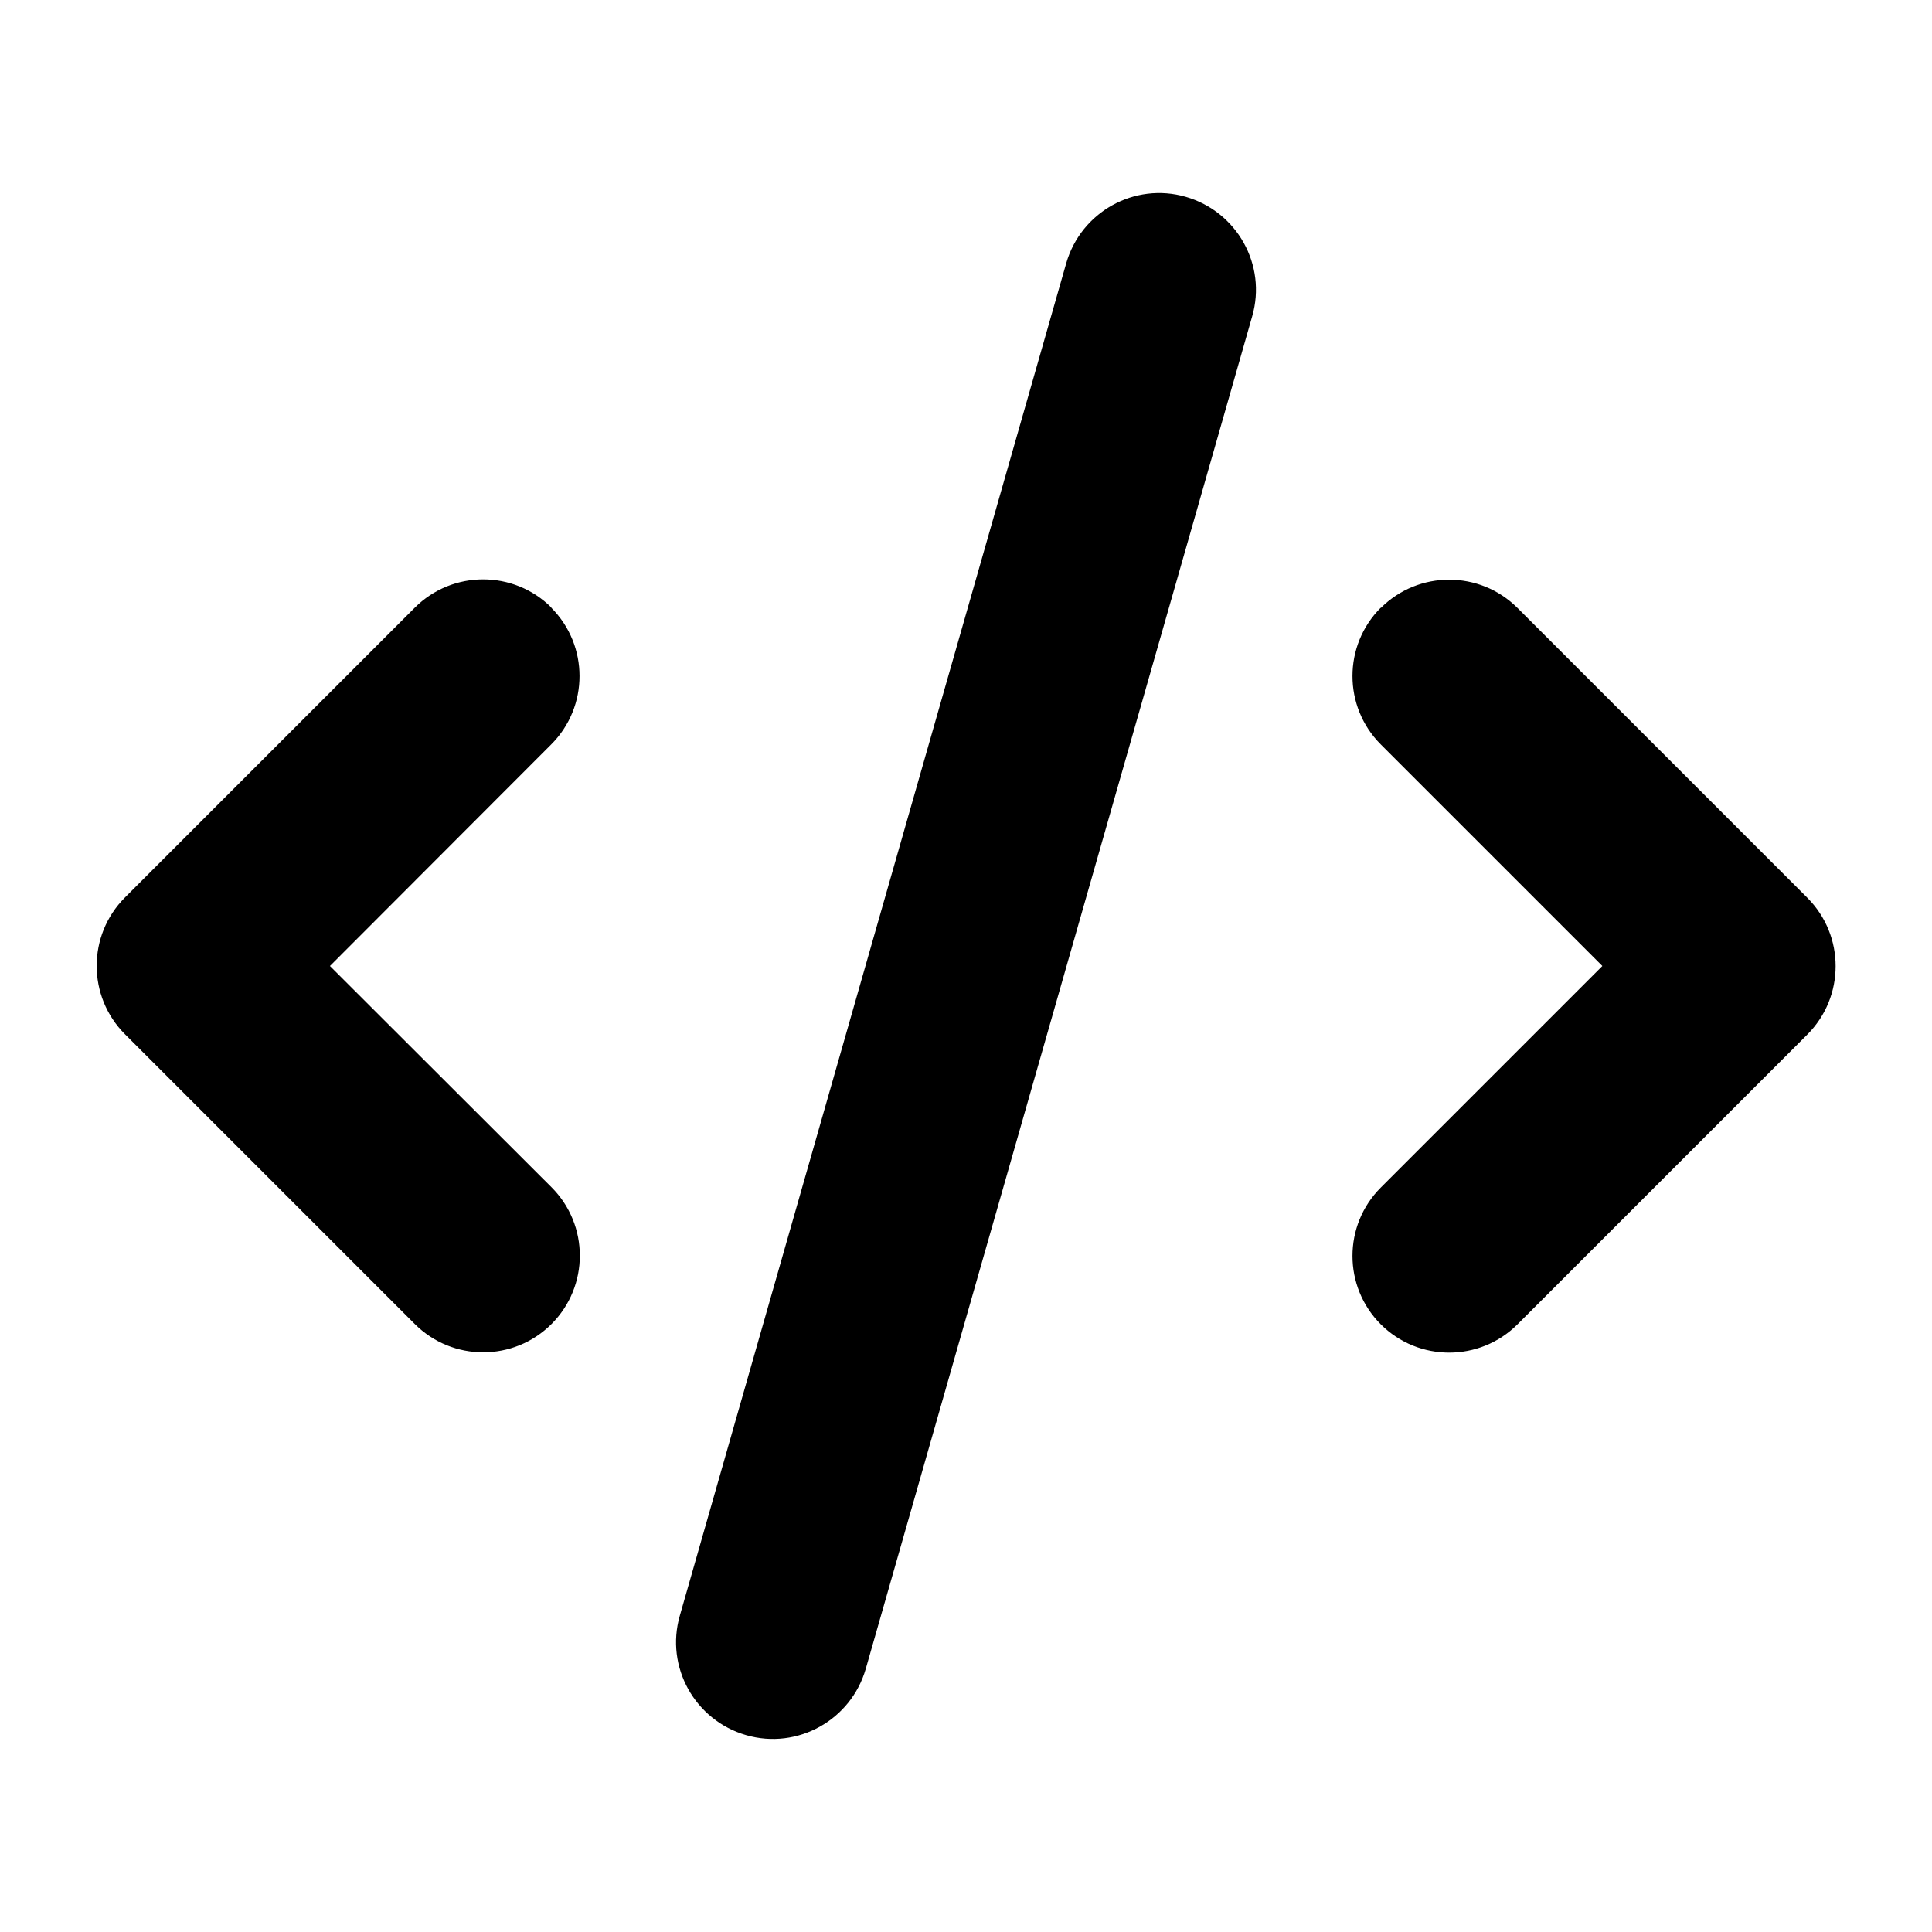
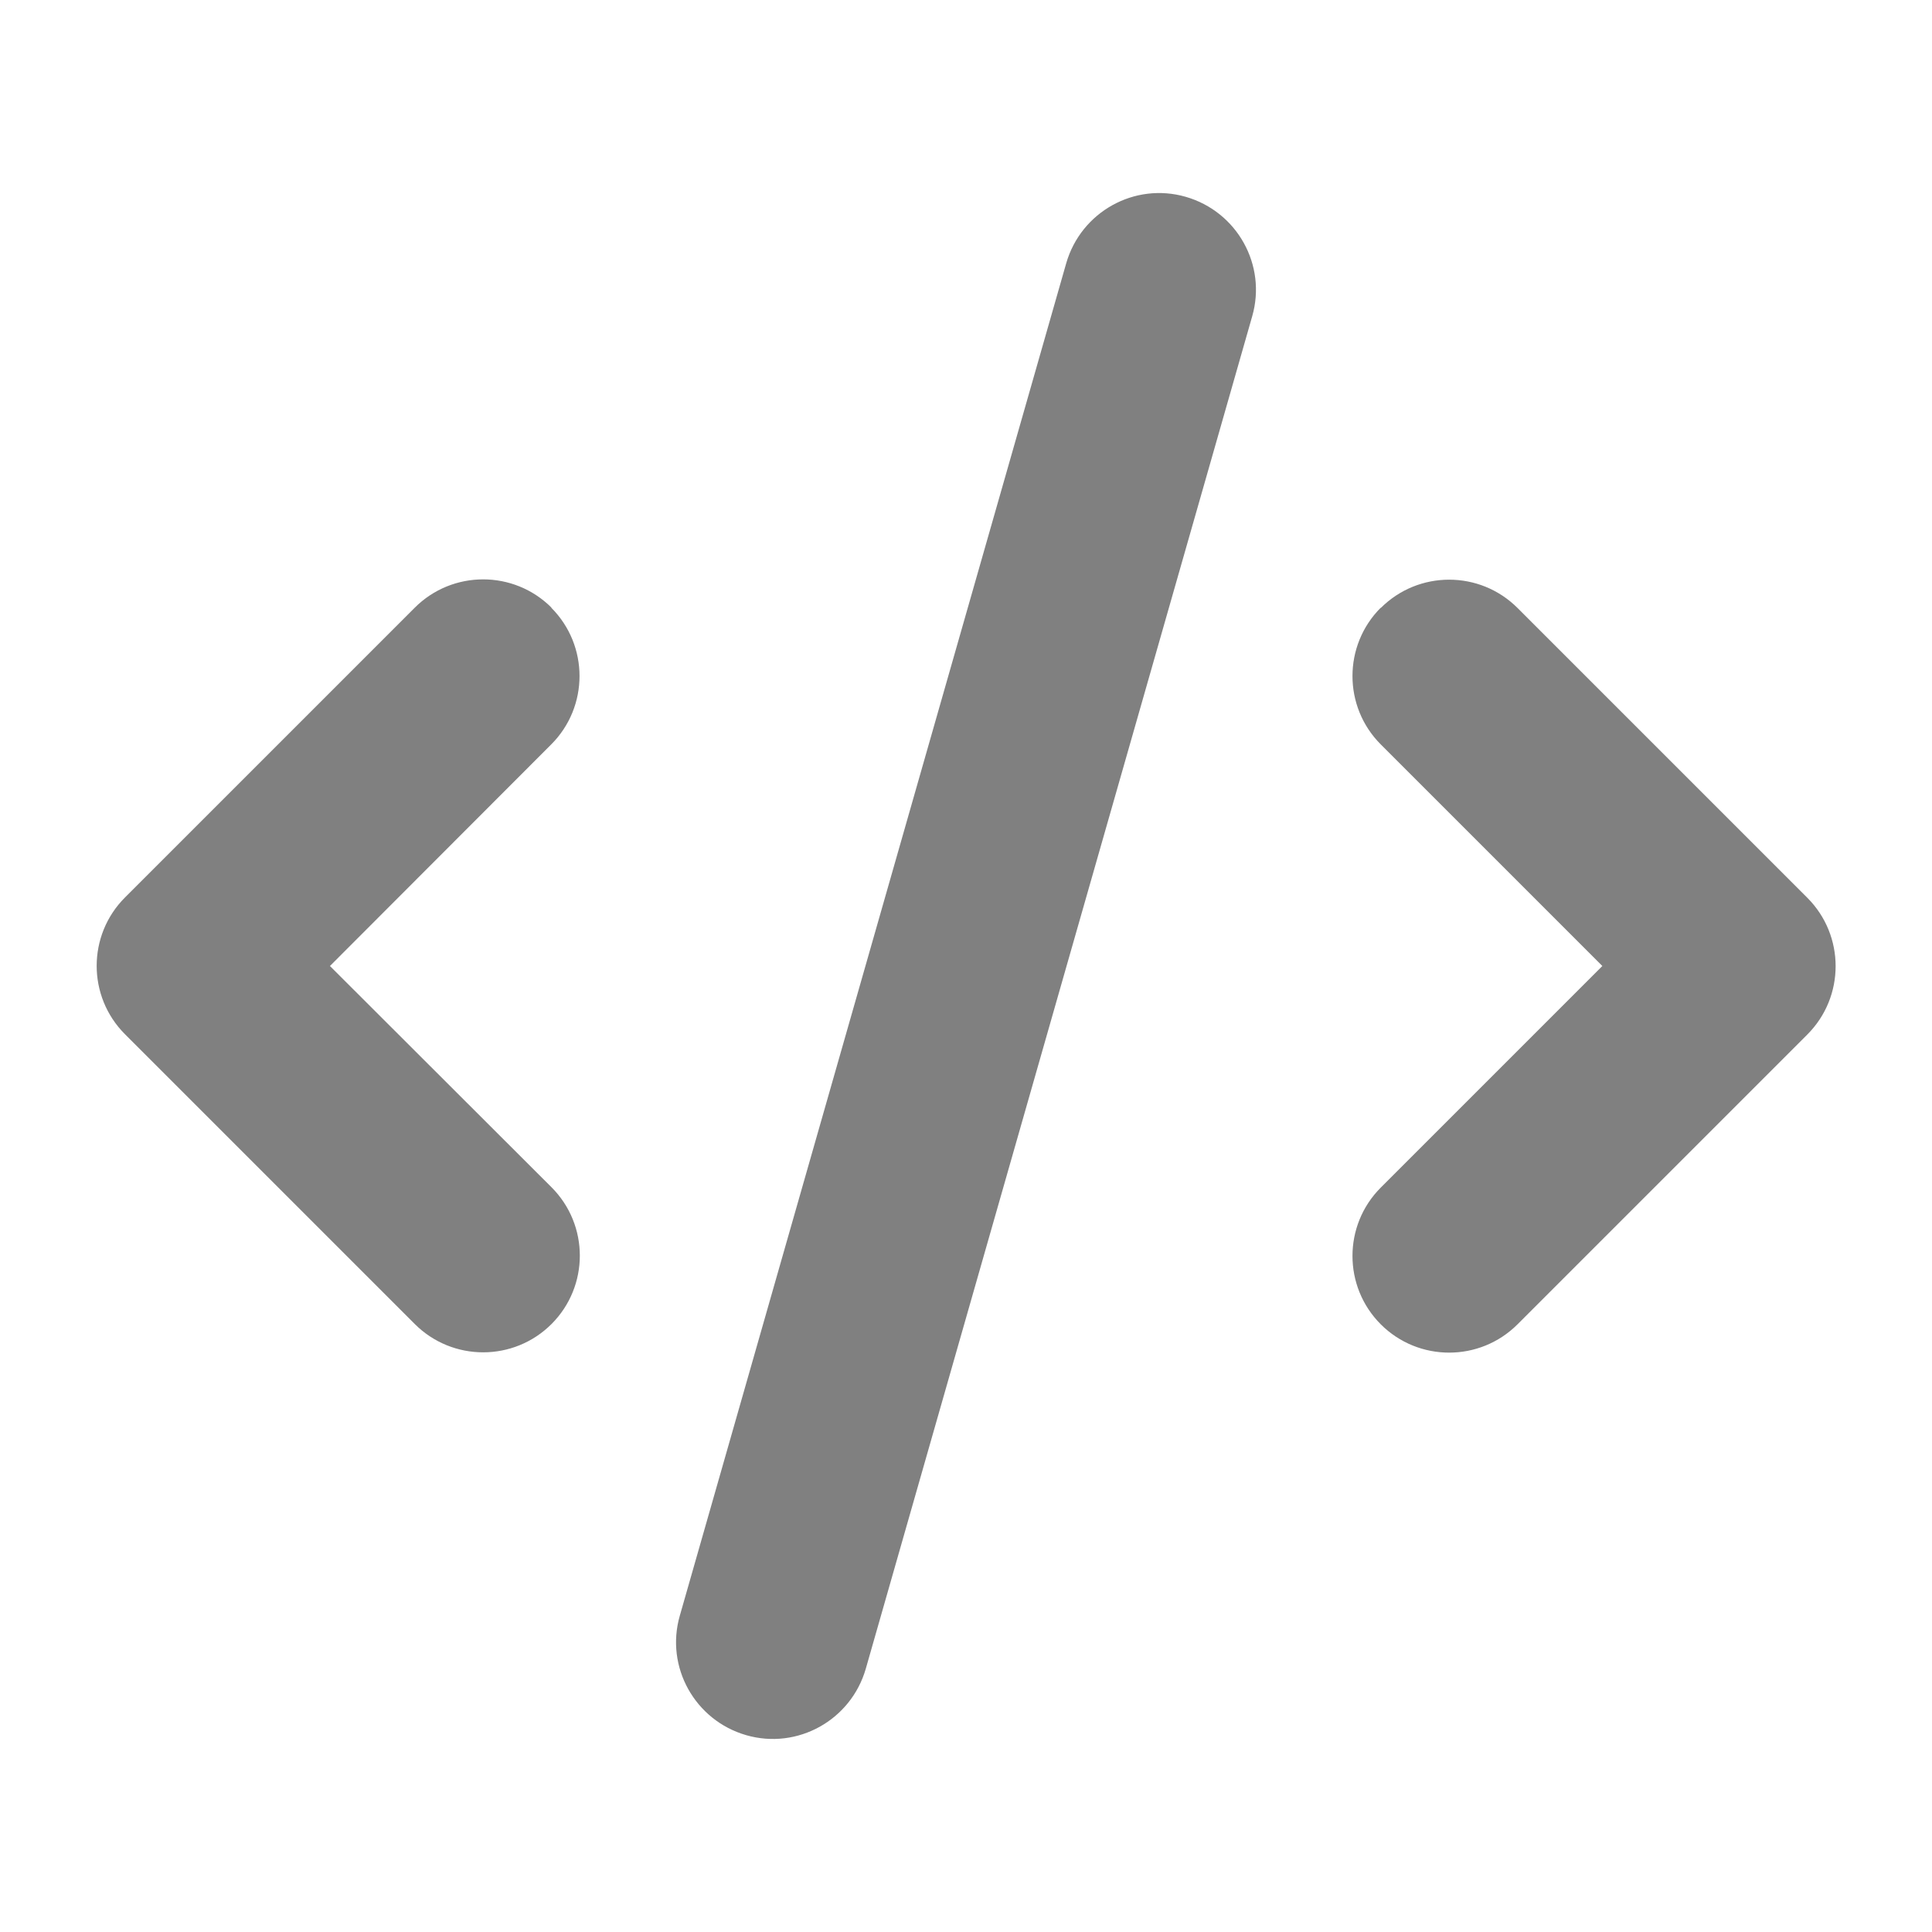
<svg xmlns="http://www.w3.org/2000/svg" viewBox="0 0 640 640">
-   <path d="M392.8 65.2C375.8 60.3 358.1 70.2 353.2 87.2L225.2 535.2C220.3 552.2 230.2 569.9 247.2 574.8C264.2 579.7 281.9 569.8 286.8 552.8L414.8 104.8C419.7 87.8 409.8 70.1 392.8 65.2zM457.4 201.3C444.9 213.8 444.9 234.1 457.4 246.6L530.8 320L457.4 393.4C444.9 405.9 444.9 426.2 457.4 438.7C469.9 451.2 490.2 451.2 502.7 438.7L598.7 342.7C611.2 330.2 611.2 309.9 598.7 297.4L502.7 201.4C490.2 188.9 469.9 188.9 457.4 201.4zM182.7 201.3C170.2 188.8 149.9 188.8 137.4 201.3L41.4 297.3C28.9 309.8 28.9 330.1 41.4 342.6L137.4 438.6C149.9 451.1 170.2 451.1 182.7 438.6C195.2 426.1 195.2 405.8 182.7 393.3L109.3 320L182.6 246.6C195.1 234.1 195.1 213.8 182.6 201.3z" />
+   <path style="fill:#808080;" d="M392.8 65.2C375.8 60.3 358.1 70.2 353.2 87.2L225.2 535.2C220.3 552.2 230.2 569.9 247.2 574.8C264.2 579.7 281.9 569.8 286.8 552.8L414.8 104.8C419.7 87.8 409.8 70.1 392.8 65.2zM457.4 201.3C444.9 213.8 444.9 234.1 457.4 246.6L530.8 320L457.4 393.4C444.9 405.9 444.9 426.2 457.4 438.7C469.9 451.2 490.2 451.2 502.7 438.7L598.7 342.7C611.2 330.2 611.2 309.9 598.7 297.4L502.7 201.4C490.2 188.9 469.9 188.9 457.4 201.4zM182.7 201.3C170.2 188.8 149.9 188.8 137.4 201.3L41.4 297.3C28.9 309.8 28.9 330.1 41.4 342.6L137.4 438.6C149.9 451.1 170.2 451.1 182.7 438.6C195.2 426.1 195.2 405.8 182.7 393.3L109.3 320L182.6 246.6C195.1 234.1 195.1 213.8 182.6 201.3z" />
</svg>
